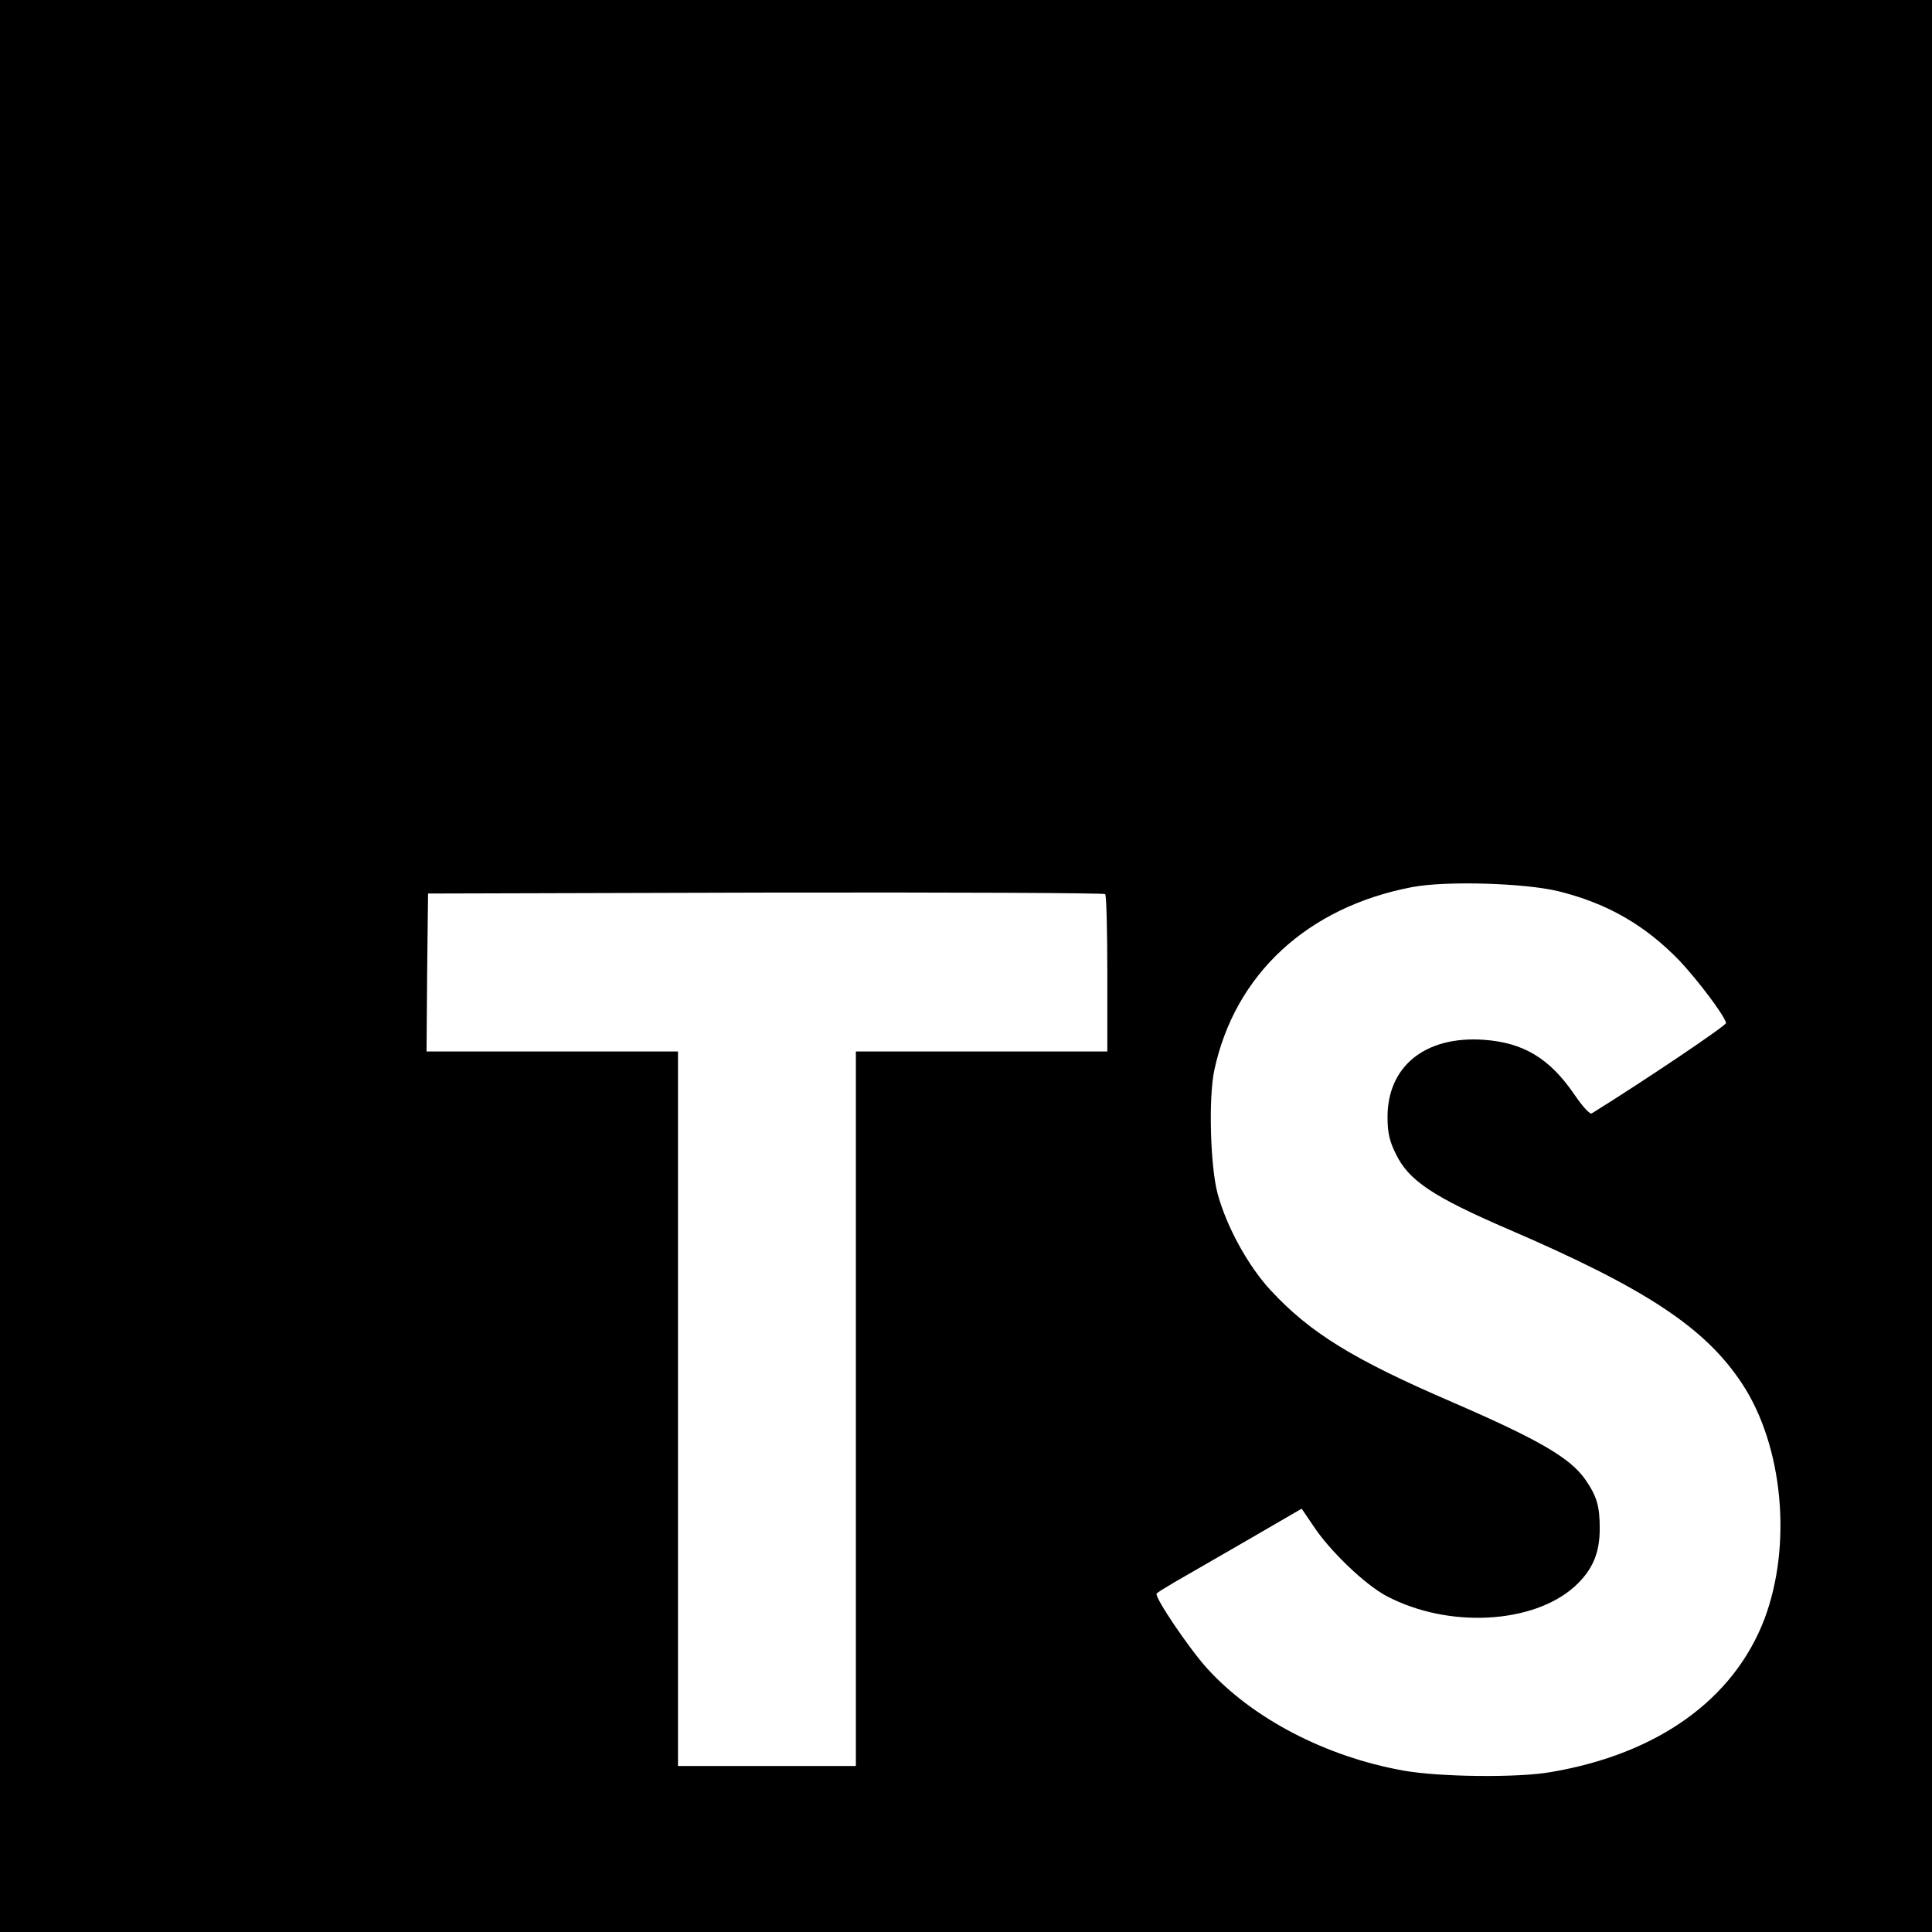
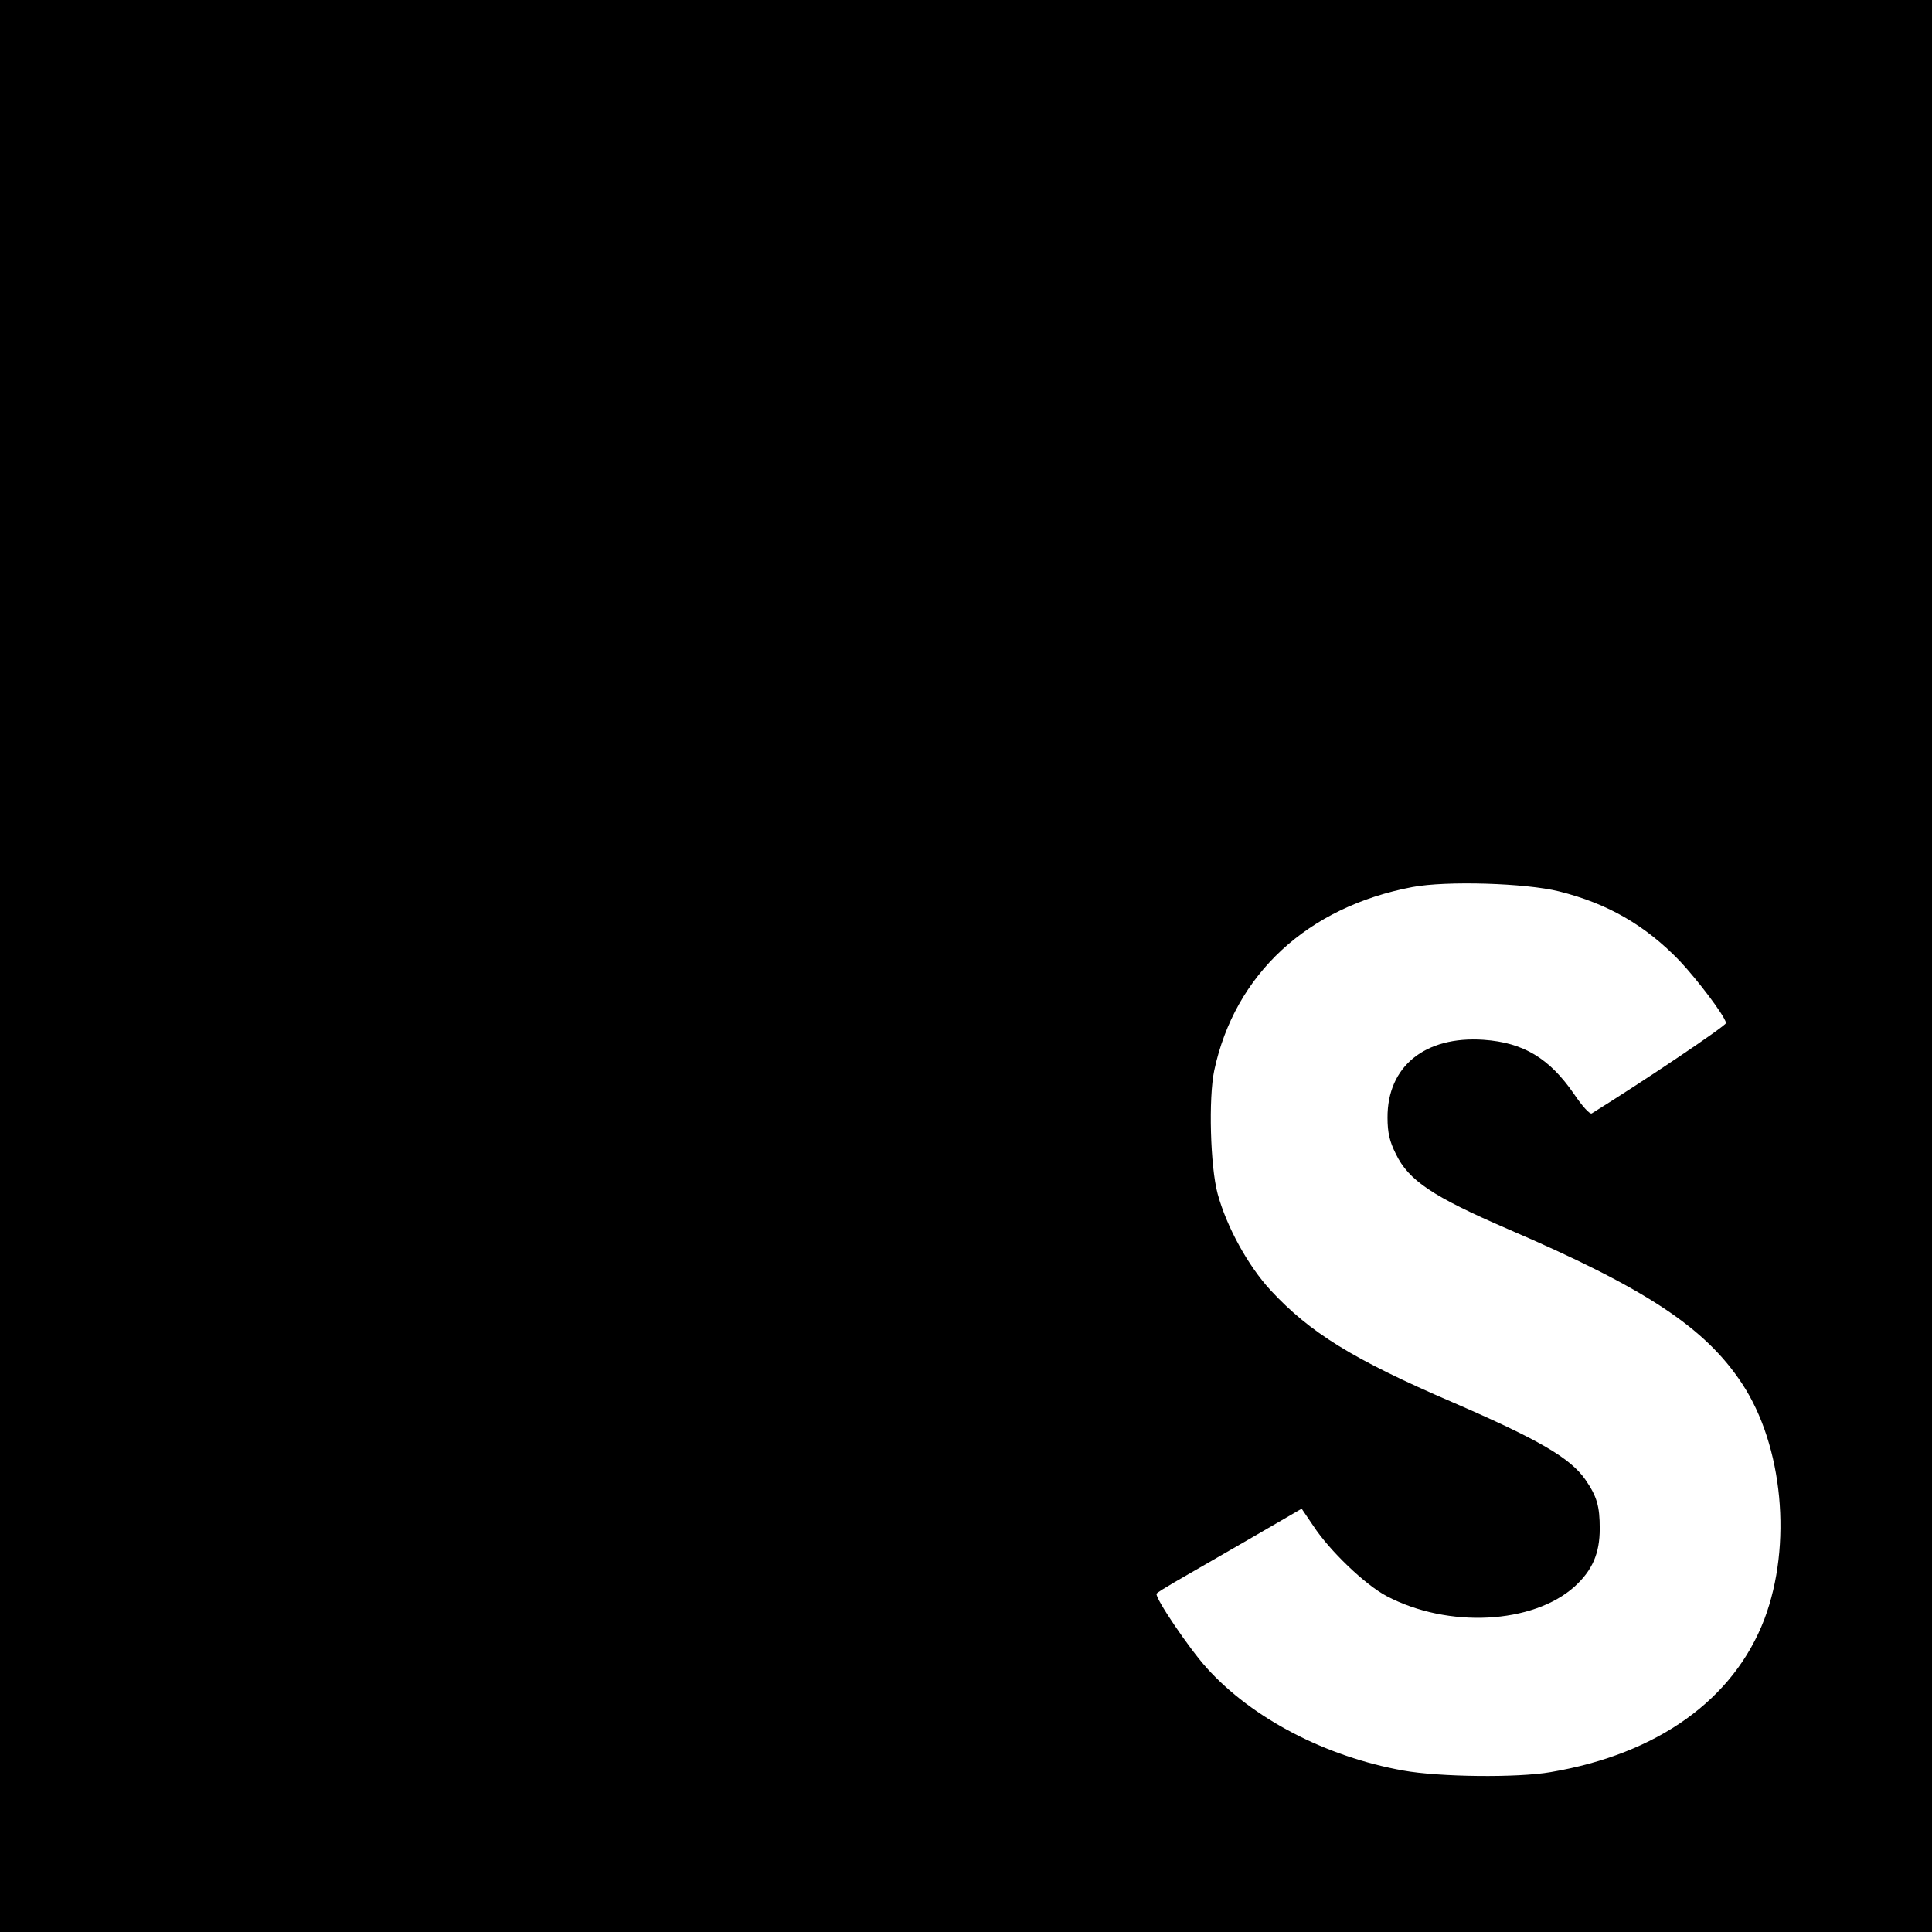
<svg xmlns="http://www.w3.org/2000/svg" style="isolation:isolate" viewBox="0 0 100 100" fill="currentColor" height="100%">
-   <path fill-rule="evenodd" d="M80.691 46.137c2.54.635 4.477 1.762 6.254 3.603.921.984 2.286 2.778 2.397 3.206.032.127-4.317 3.048-6.952 4.683-.095.063-.476-.35-.905-.984-1.286-1.873-2.635-2.683-4.698-2.826-3.032-.206-4.984 1.381-4.969 4.032 0 .778.111 1.238.429 1.873.666 1.381 1.905 2.206 5.794 3.889 7.158 3.079 10.222 5.111 12.126 8 2.128 3.222 2.604 8.365 1.159 12.19-1.587 4.159-5.524 6.984-11.063 7.921-1.715.302-5.778.254-7.62-.079-4.016-.715-7.825-2.699-10.174-5.302-.921-1.016-2.715-3.667-2.603-3.857.047-.064.46-.318.92-.587.445-.254 2.127-1.223 3.715-2.143l2.873-1.667.603.889c.841 1.286 2.682 3.048 3.793 3.635 3.191 1.682 7.572 1.444 9.73-.492.921-.841 1.302-1.714 1.302-3 0-1.159-.143-1.667-.746-2.54-.778-1.111-2.365-2.047-6.873-4-5.159-2.222-7.381-3.603-9.413-5.794-1.175-1.269-2.286-3.301-2.746-5-.381-1.412-.476-4.952-.175-6.38 1.064-4.984 4.826-8.461 10.254-9.493 1.762-.333 5.857-.206 7.587.223h.001ZM0 50v50h100V0H0v50Zm22.109.328-.031 4.095h13.015v36.985H44.3V54.423h13.015v-4.016c0-2.222-.047-4.079-.111-4.127-.048-.063-7.968-.095-17.571-.079l-17.477.048-.047 4.079Z" />
+   <path fillRule="evenodd" d="M80.691 46.137c2.54.635 4.477 1.762 6.254 3.603.921.984 2.286 2.778 2.397 3.206.032.127-4.317 3.048-6.952 4.683-.095.063-.476-.35-.905-.984-1.286-1.873-2.635-2.683-4.698-2.826-3.032-.206-4.984 1.381-4.969 4.032 0 .778.111 1.238.429 1.873.666 1.381 1.905 2.206 5.794 3.889 7.158 3.079 10.222 5.111 12.126 8 2.128 3.222 2.604 8.365 1.159 12.19-1.587 4.159-5.524 6.984-11.063 7.921-1.715.302-5.778.254-7.62-.079-4.016-.715-7.825-2.699-10.174-5.302-.921-1.016-2.715-3.667-2.603-3.857.047-.064.46-.318.92-.587.445-.254 2.127-1.223 3.715-2.143l2.873-1.667.603.889c.841 1.286 2.682 3.048 3.793 3.635 3.191 1.682 7.572 1.444 9.73-.492.921-.841 1.302-1.714 1.302-3 0-1.159-.143-1.667-.746-2.54-.778-1.111-2.365-2.047-6.873-4-5.159-2.222-7.381-3.603-9.413-5.794-1.175-1.269-2.286-3.301-2.746-5-.381-1.412-.476-4.952-.175-6.38 1.064-4.984 4.826-8.461 10.254-9.493 1.762-.333 5.857-.206 7.587.223h.001ZM0 50v50h100V0H0v50Zm22.109.328-.031 4.095h13.015v36.985H44.3V54.423h13.015v-4.016c0-2.222-.047-4.079-.111-4.127-.048-.063-7.968-.095-17.571-.079l-17.477.048-.047 4.079Z" />
</svg>
